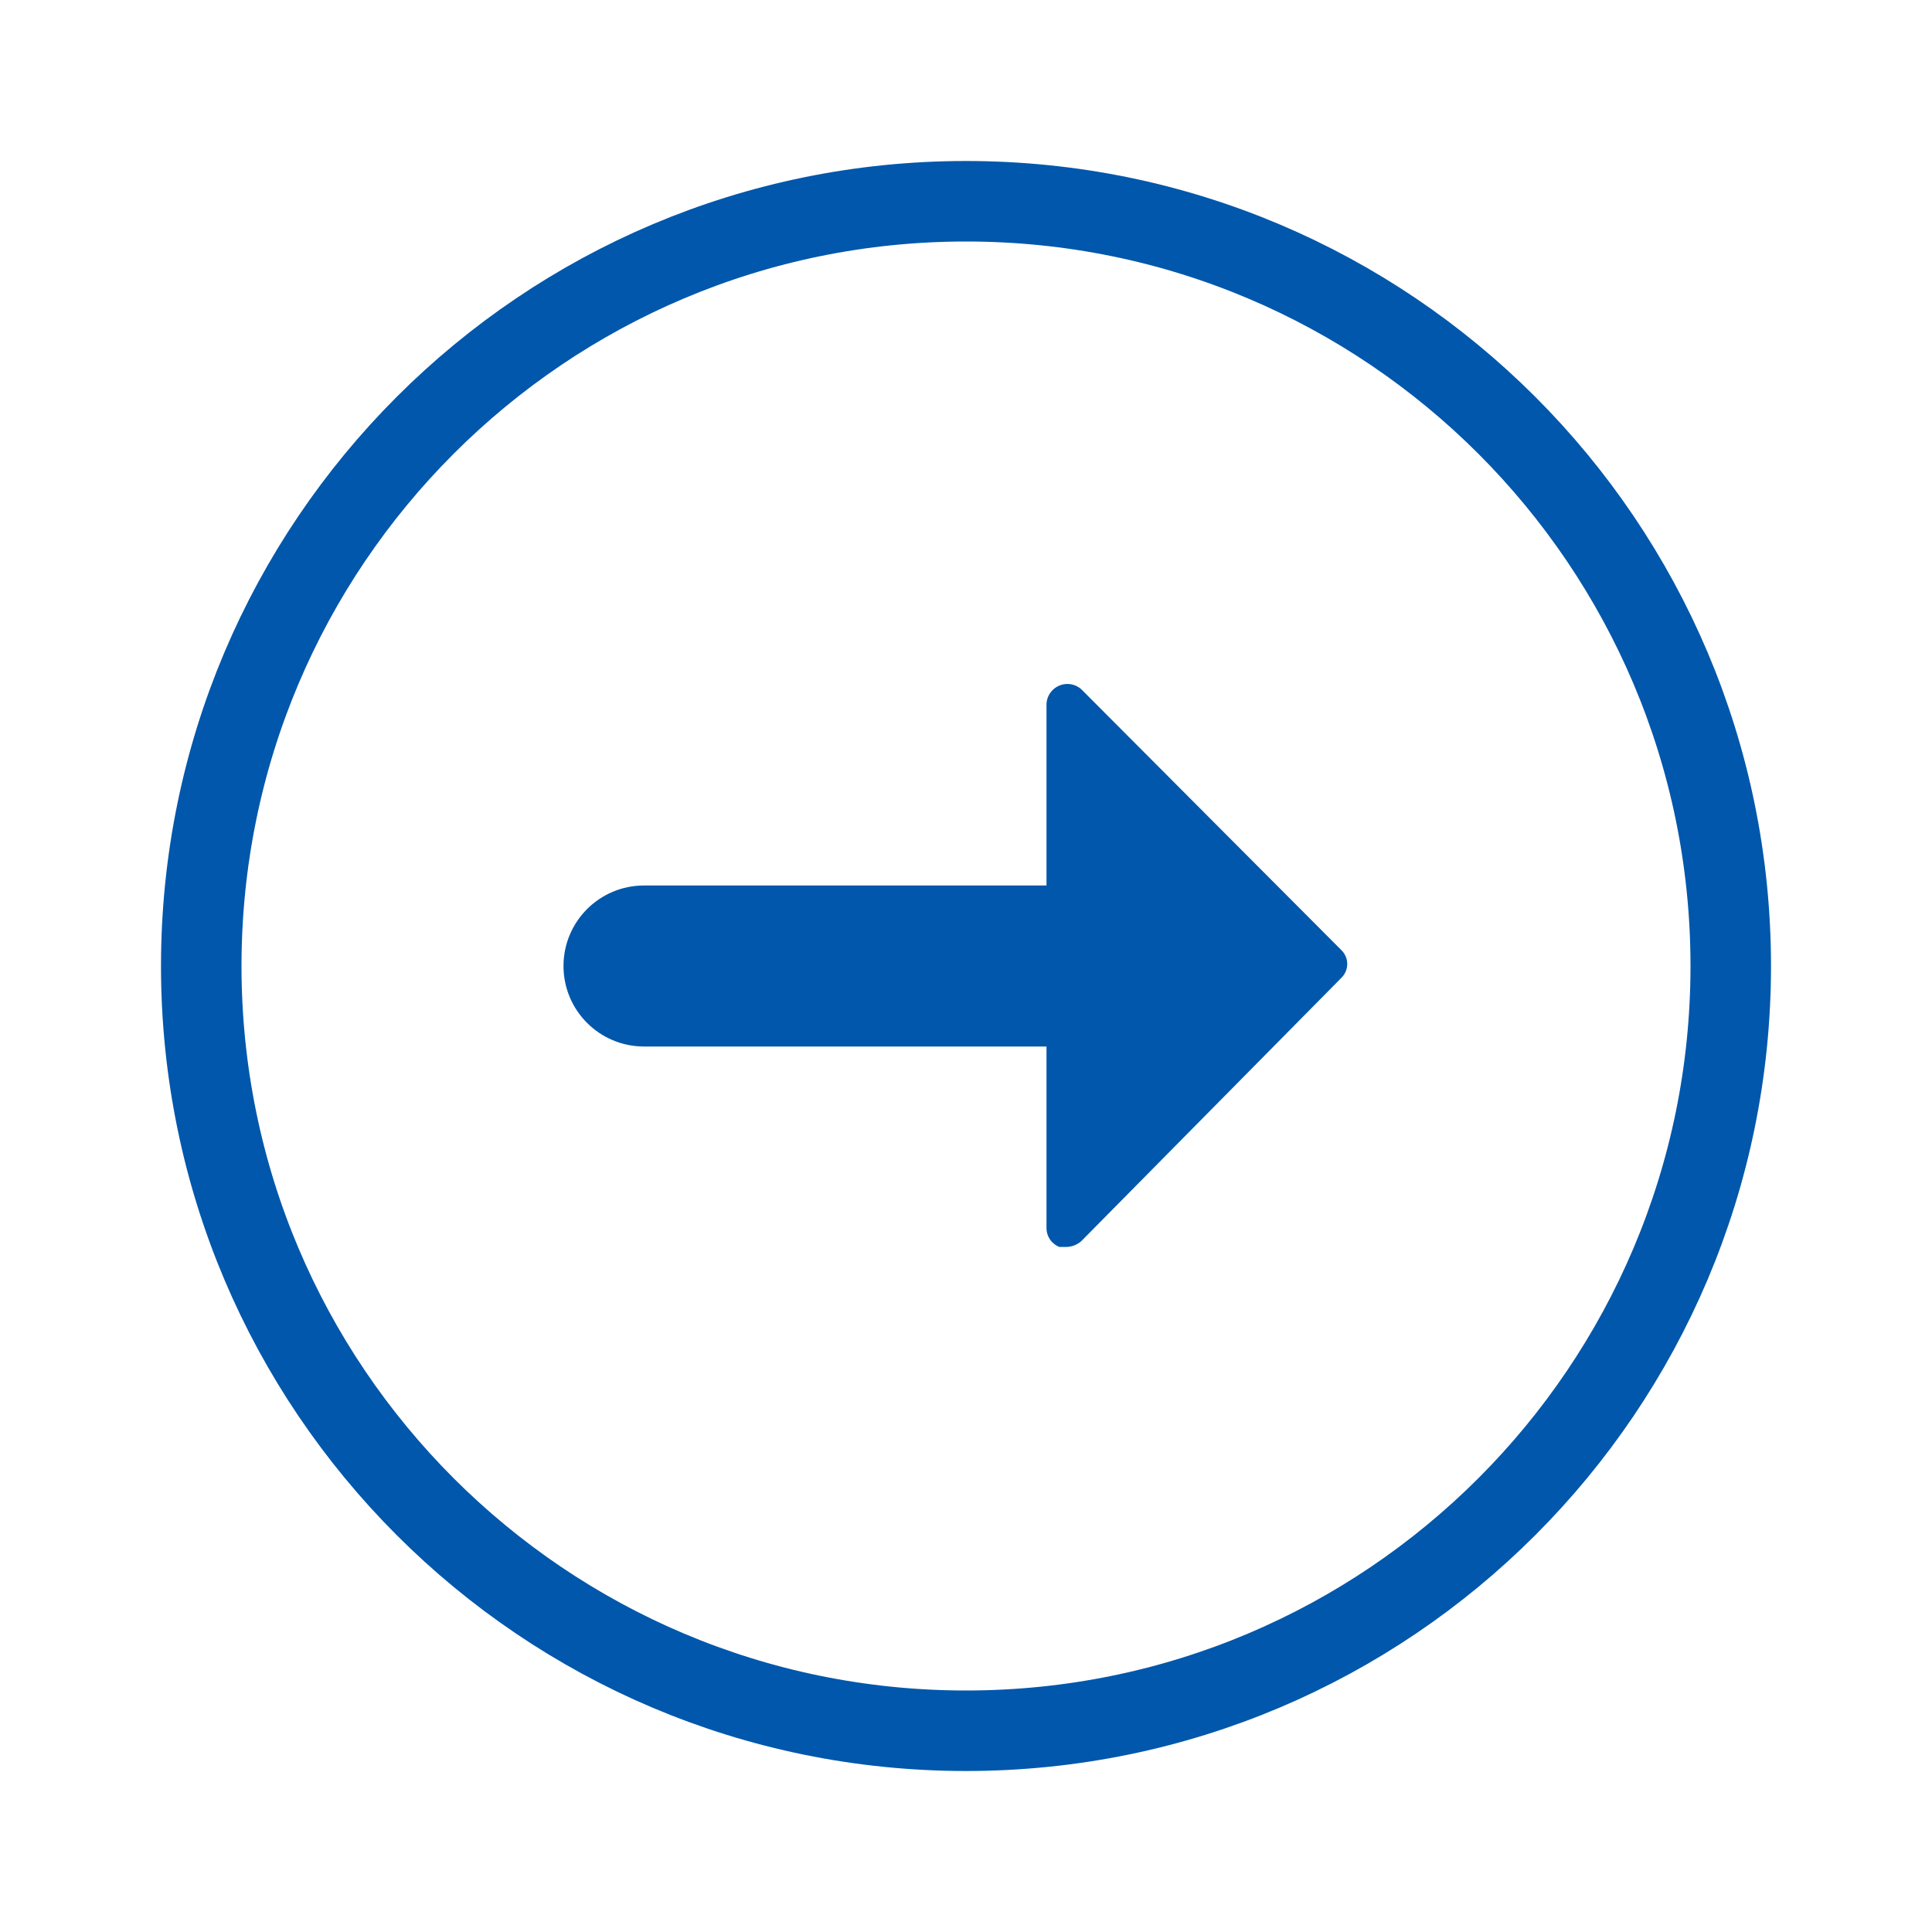
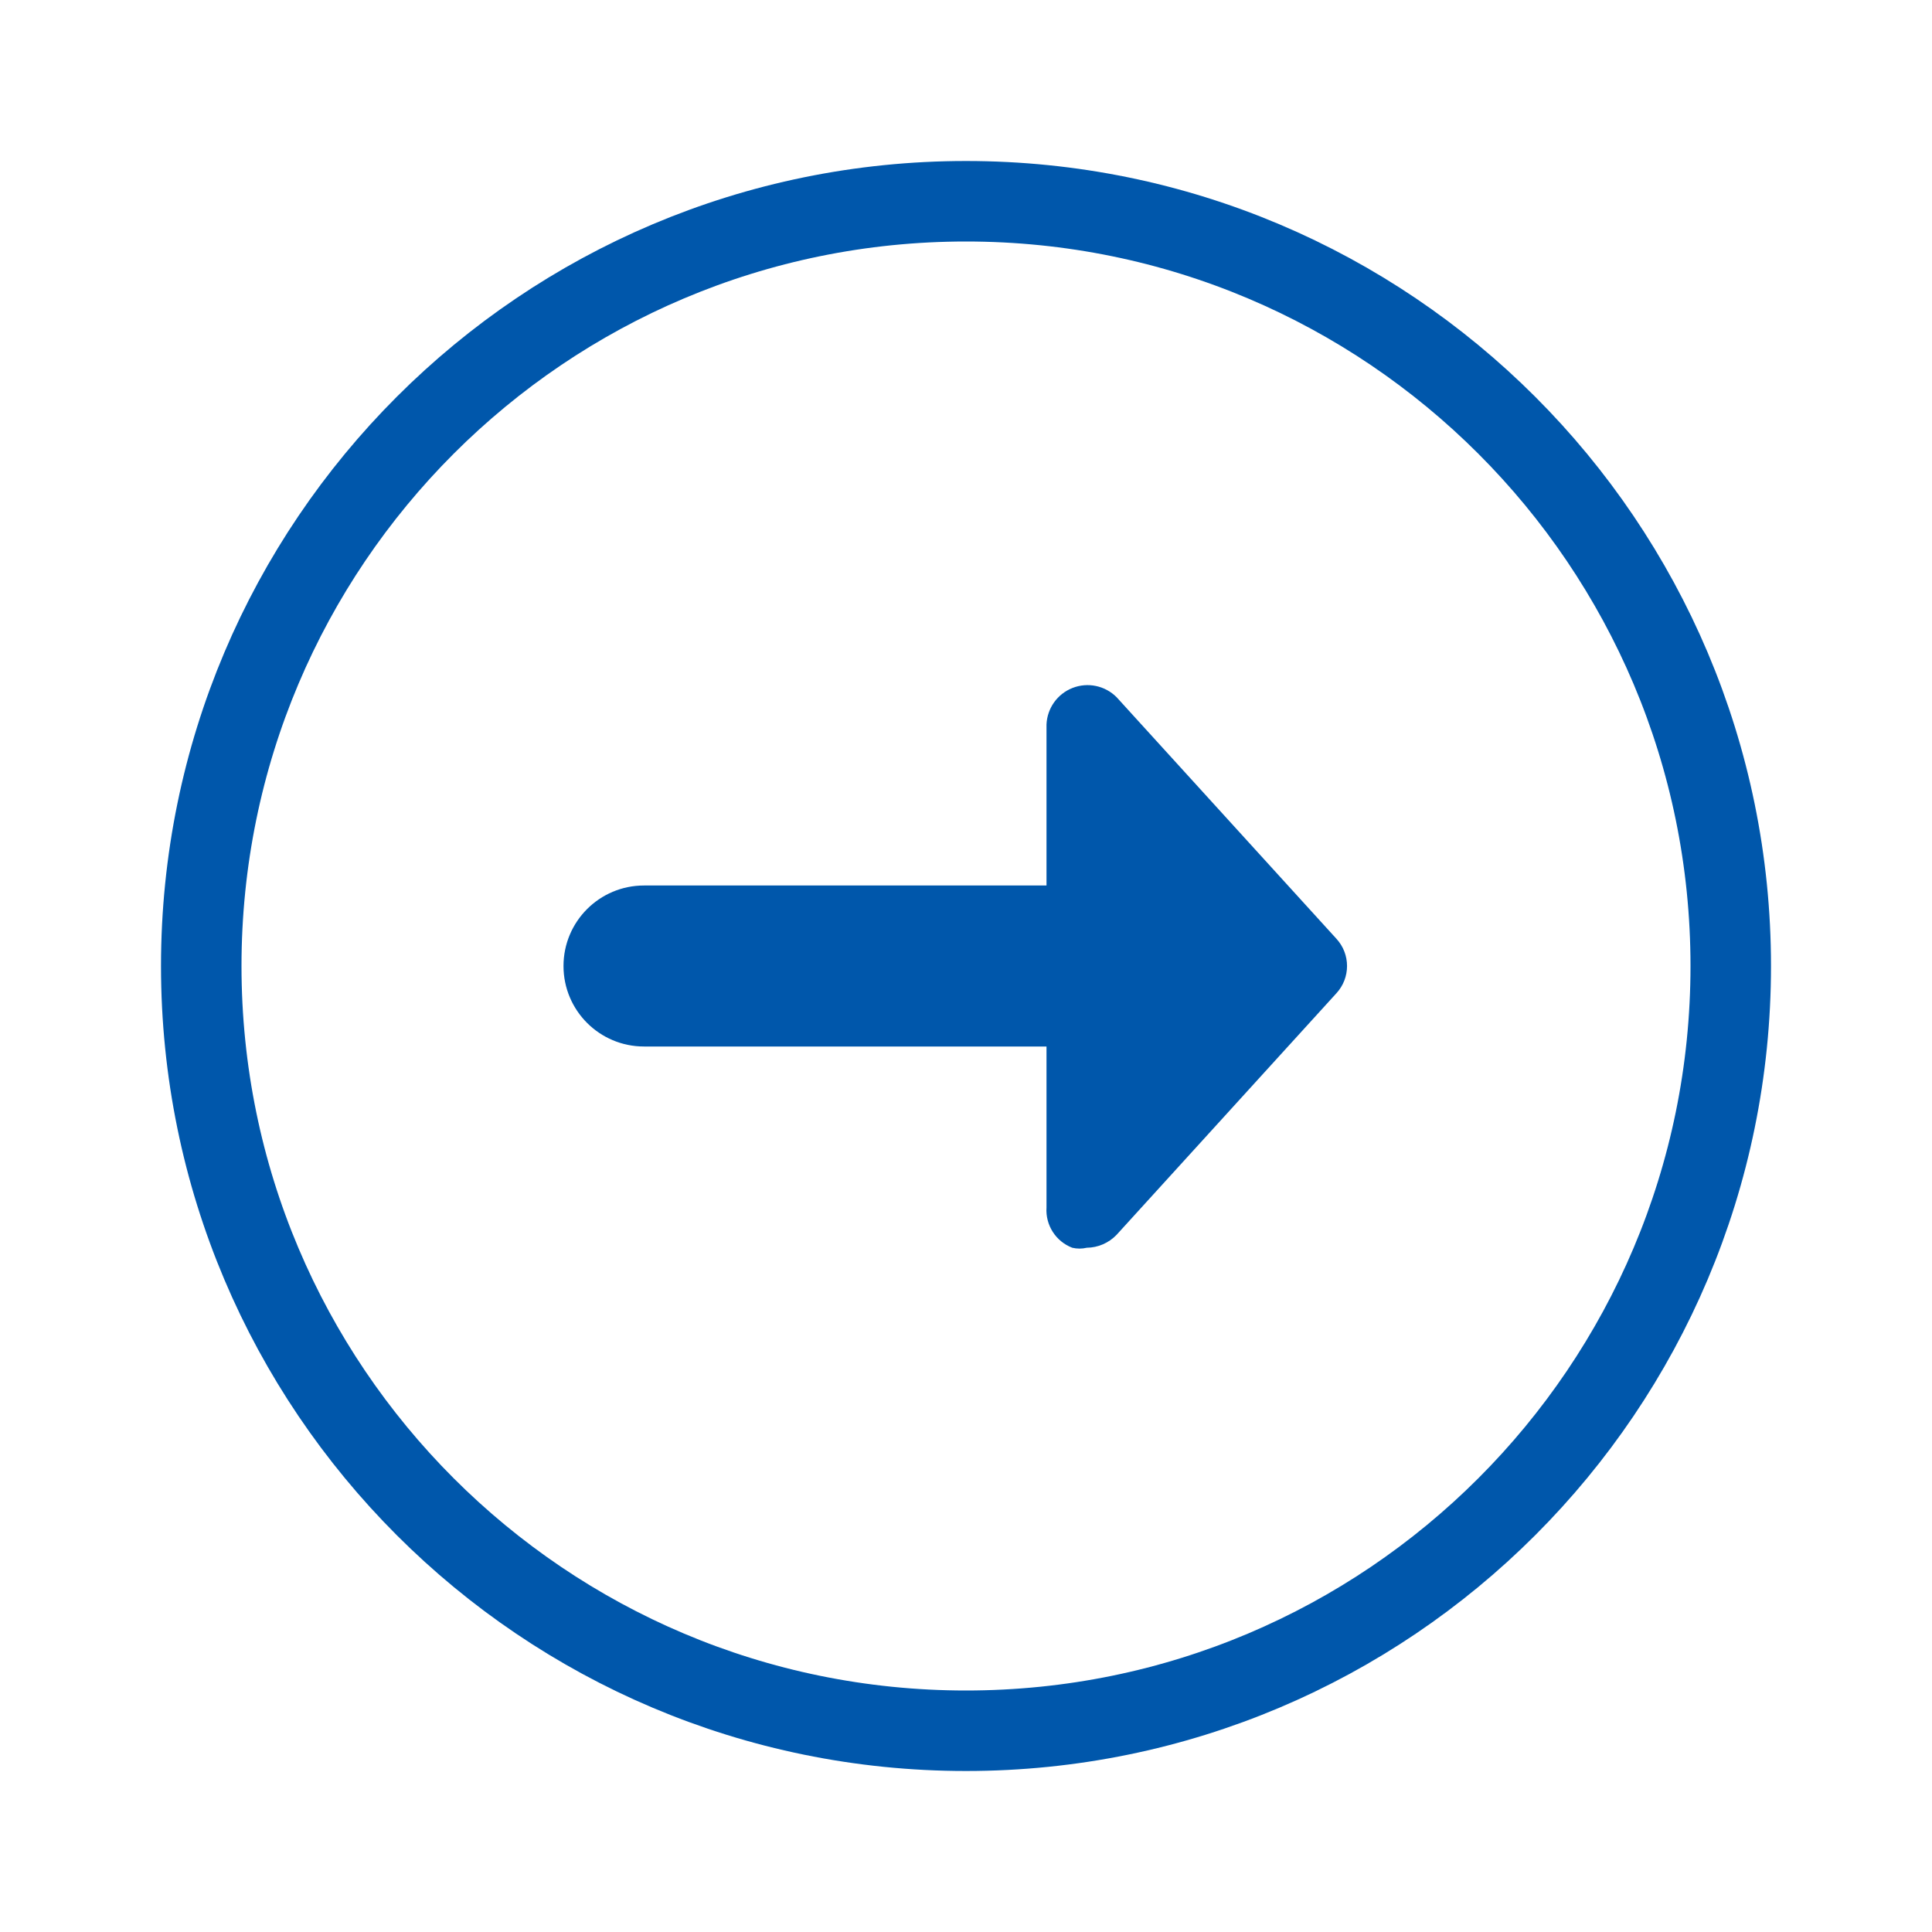
<svg xmlns="http://www.w3.org/2000/svg" id="Layer_1" data-name="Layer 1" viewBox="0 0 24 24">
  <defs>
-     <style>.cls-1{fill:none;stroke:#0057ab;stroke-miterlimit:10;}.cls-2{fill:#0057ab;}</style>
+     <style>.cls-1{fill:#0057ab;}.cls-2{fill:none;stroke:#0057ab;stroke-miterlimit:10;}</style>
  </defs>
-   <circle class="cls-1" cx="12" cy="12" r="9.5" />
-   <path class="cls-2" d="M14,13H8a1,1,0,0,1,0-2h6a1,1,0,0,1,0,2Z" />
-   <path class="cls-2" d="M16.66,12.15a.24.24,0,0,0,0-.35L13.43,8.56a.26.26,0,0,0-.43.18L13,15.26a.25.25,0,0,0,.16.23l.09,0a.29.29,0,0,0,.18-.07Z" />
+   <path class="cls-1" d="M16.6,12.34l-2.73,3a.52.52,0,0,1-.37.16.39.39,0,0,1-.18,0A.5.5,0,0,1,13,15V13H8a1,1,0,0,1,0-2h5V9a.51.51,0,0,1,.87-.34l2.73,3A.5.5,0,0,1,16.6,12.34Z" />
+   <circle class="cls-2" cx="12" cy="12" r="9.5" />
</svg>
